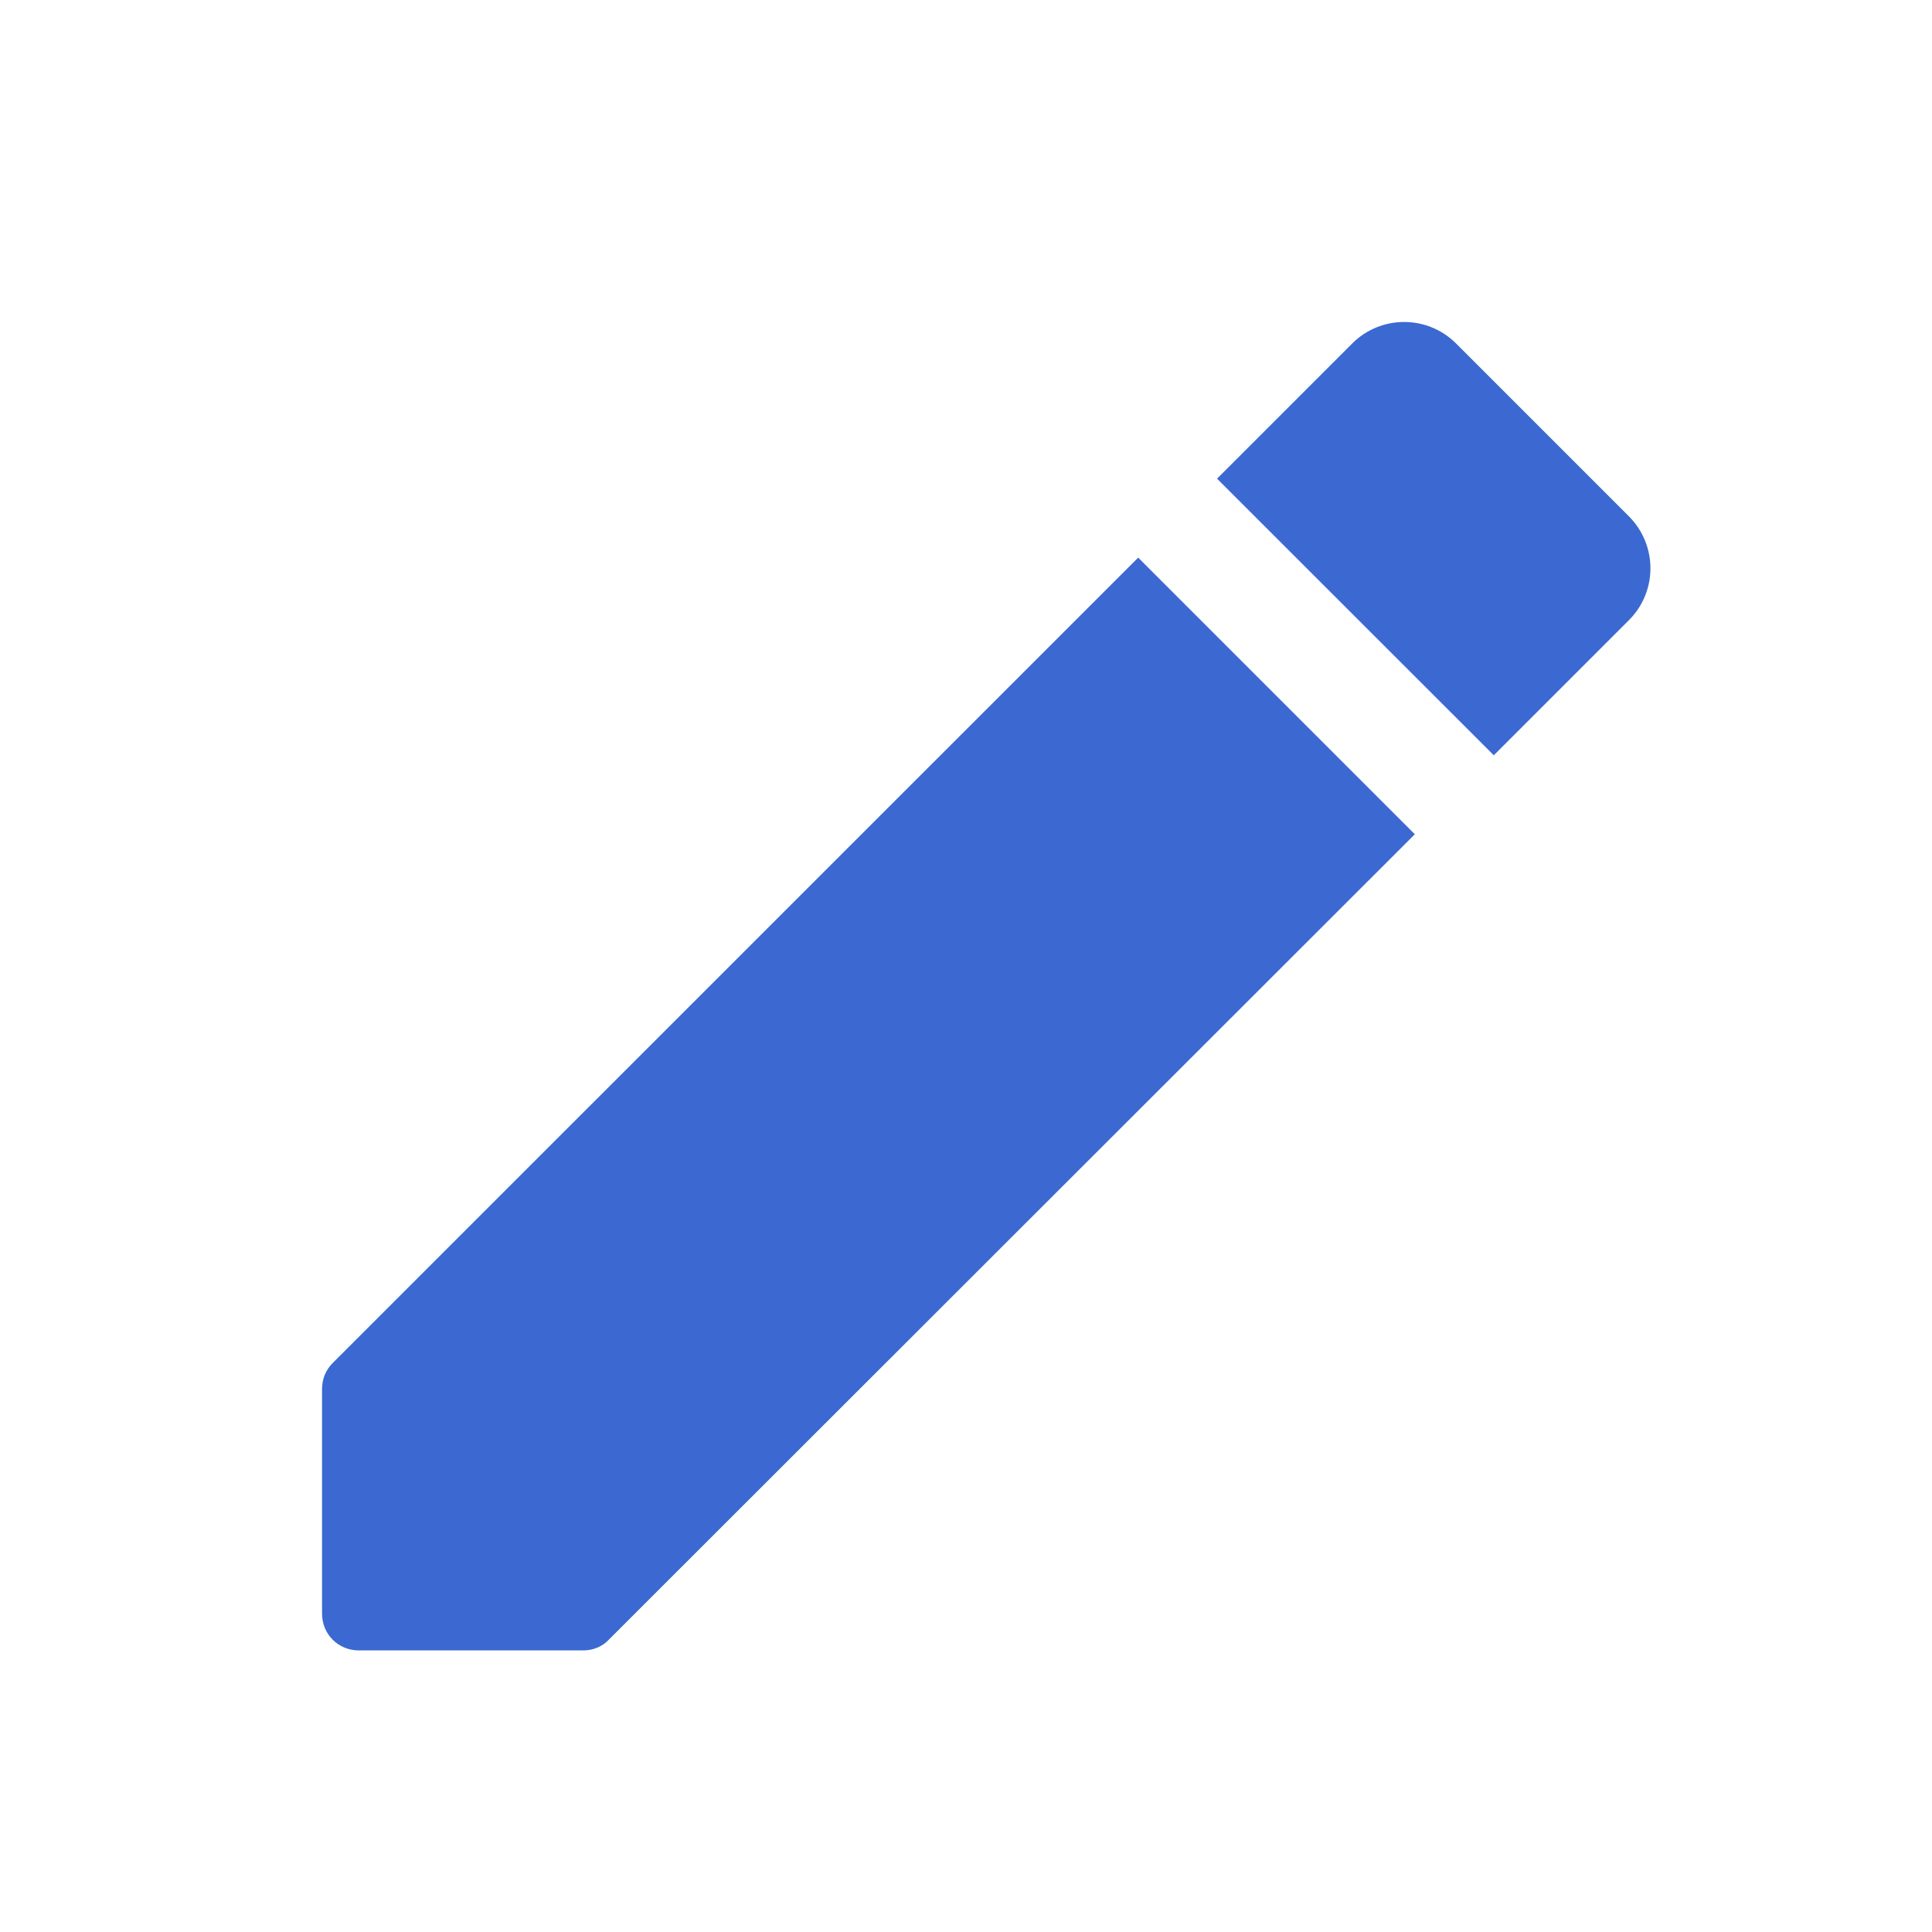
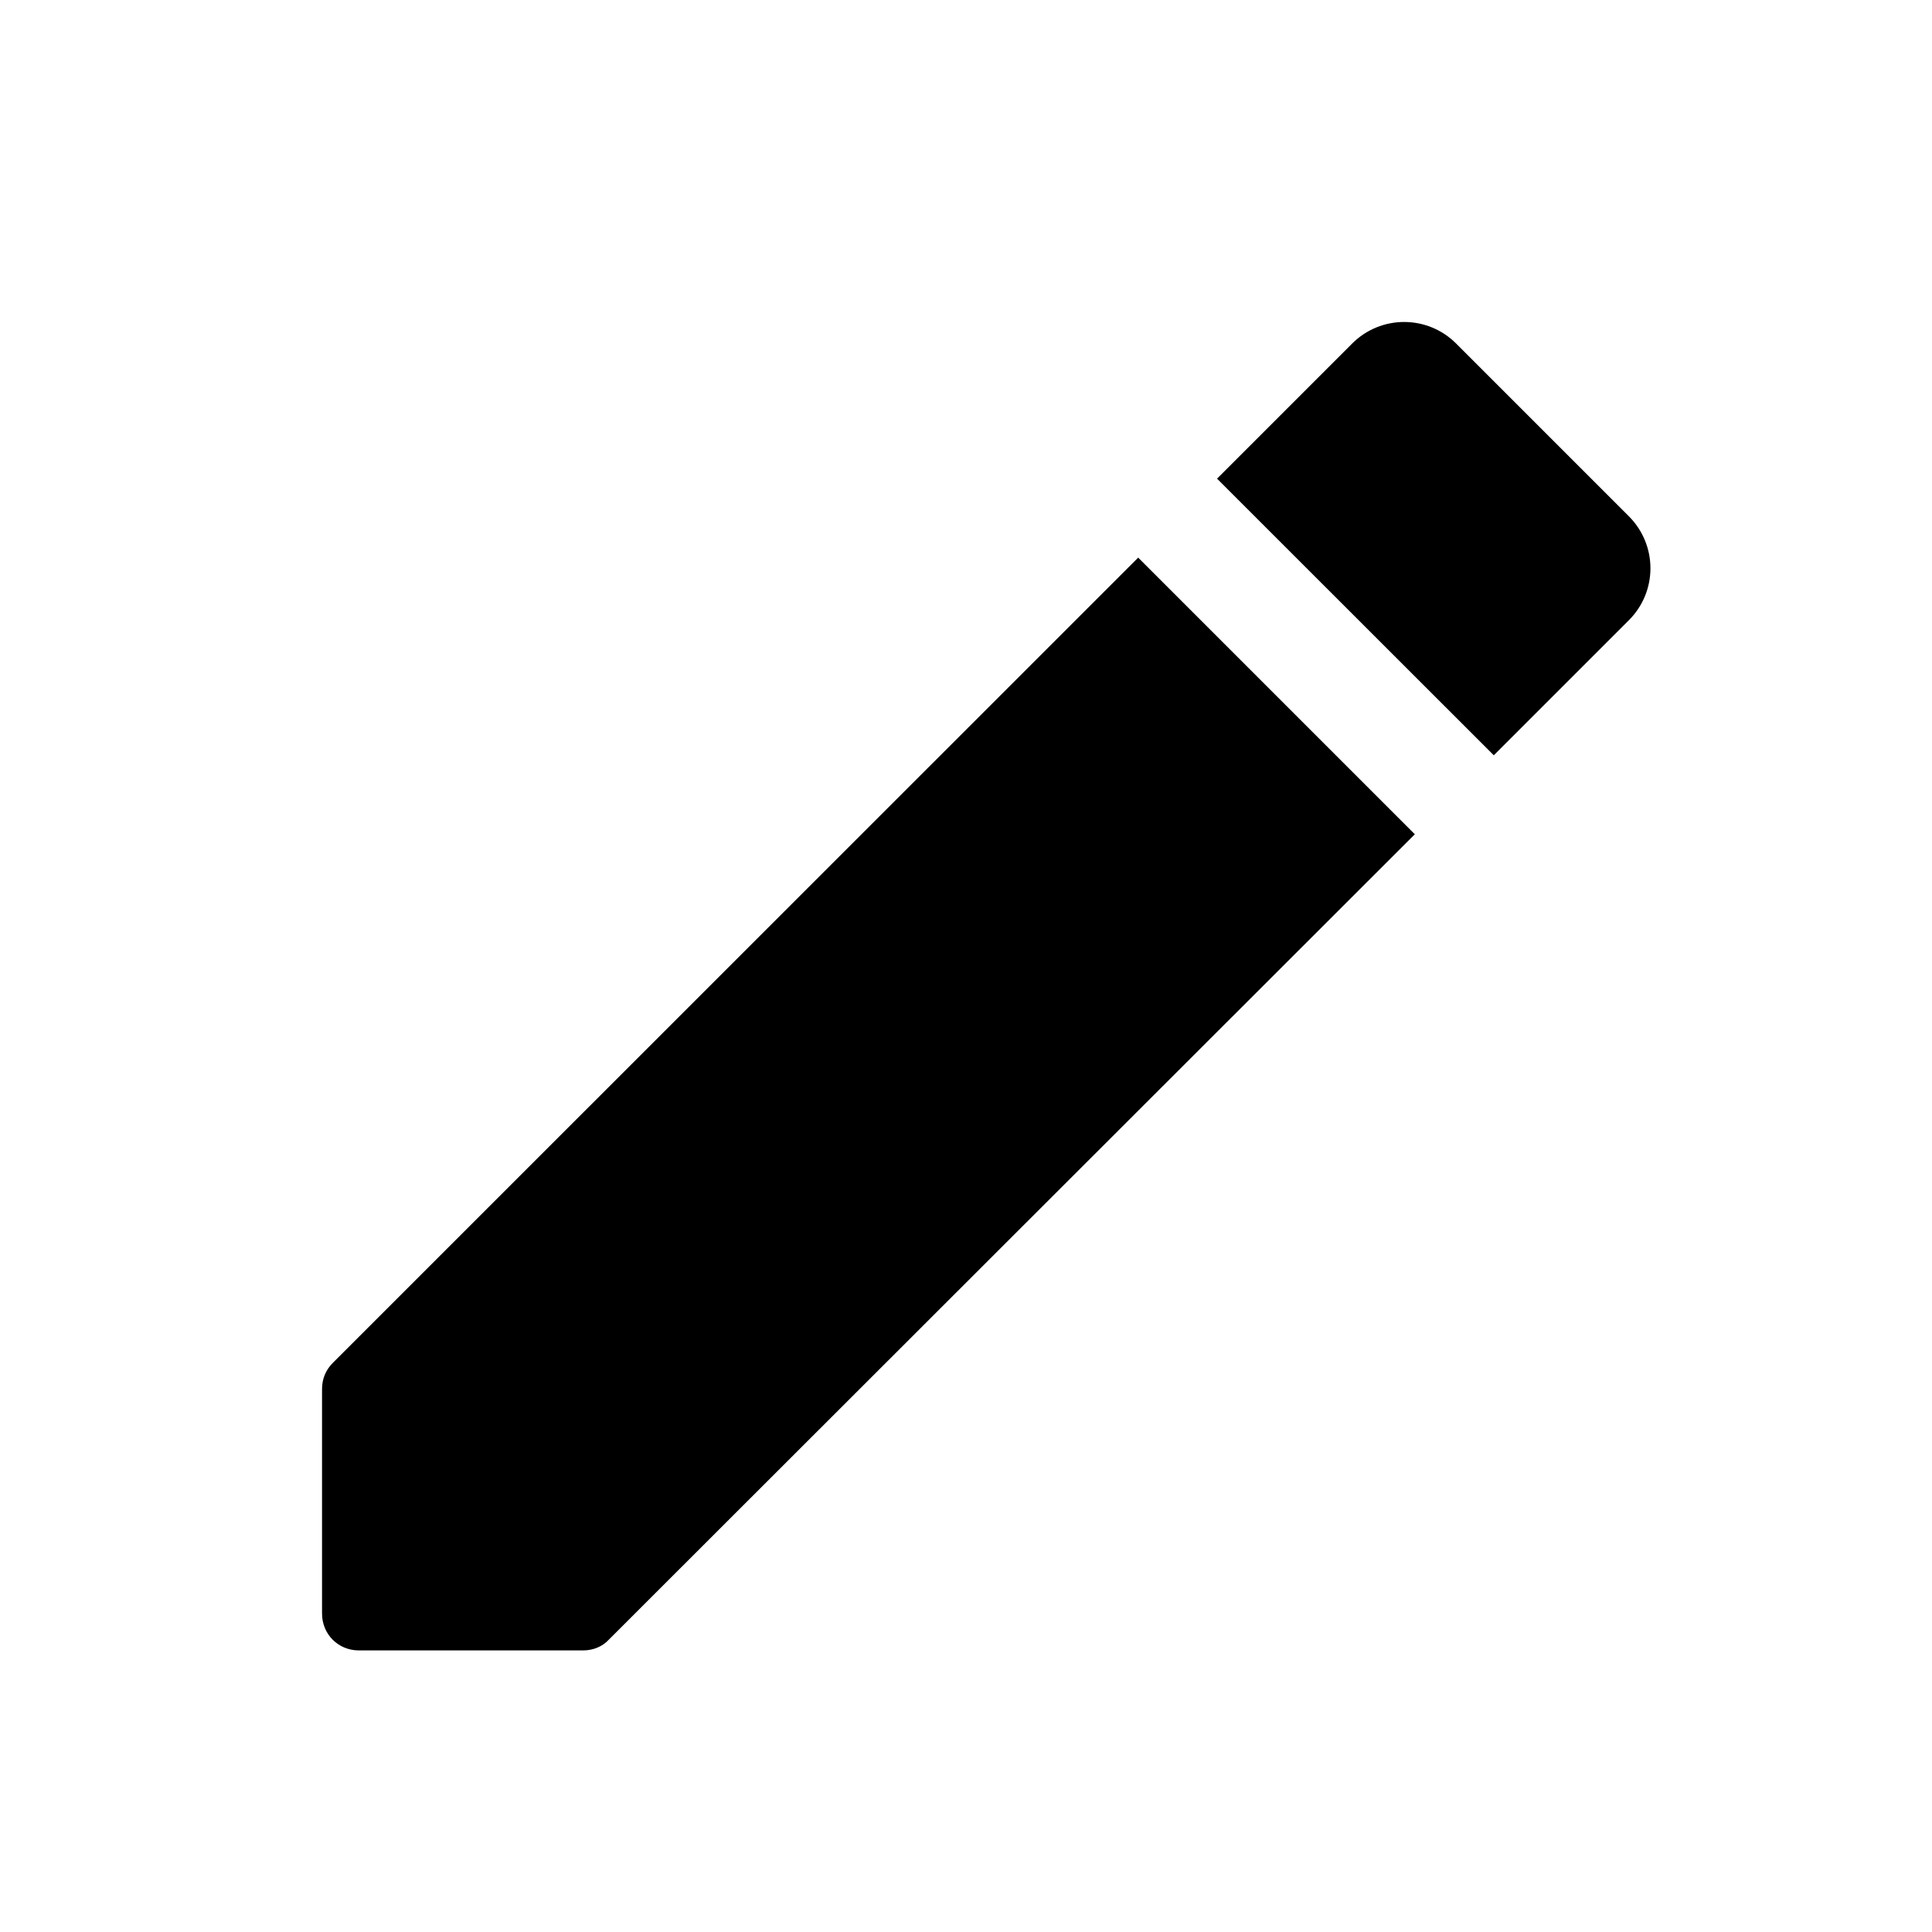
- <svg xmlns="http://www.w3.org/2000/svg" viewBox="0 0 16 16" fill="#3B69D1">
+ <svg xmlns="http://www.w3.org/2000/svg" viewBox="0 0 16 16">
  <path d="M2.667 11.505V13.363C2.667 13.534 2.801 13.668 2.972 13.668H4.83C4.909 13.668 4.989 13.638 5.044 13.577L11.717 6.909L9.426 4.618L2.758 11.285C2.697 11.346 2.667 11.419 2.667 11.505ZM13.489 5.137C13.728 4.899 13.728 4.514 13.489 4.275L12.059 2.845C11.821 2.607 11.436 2.607 11.198 2.845L10.079 3.964L12.371 6.255L13.489 5.137Z" fill="inherit" />
</svg>
